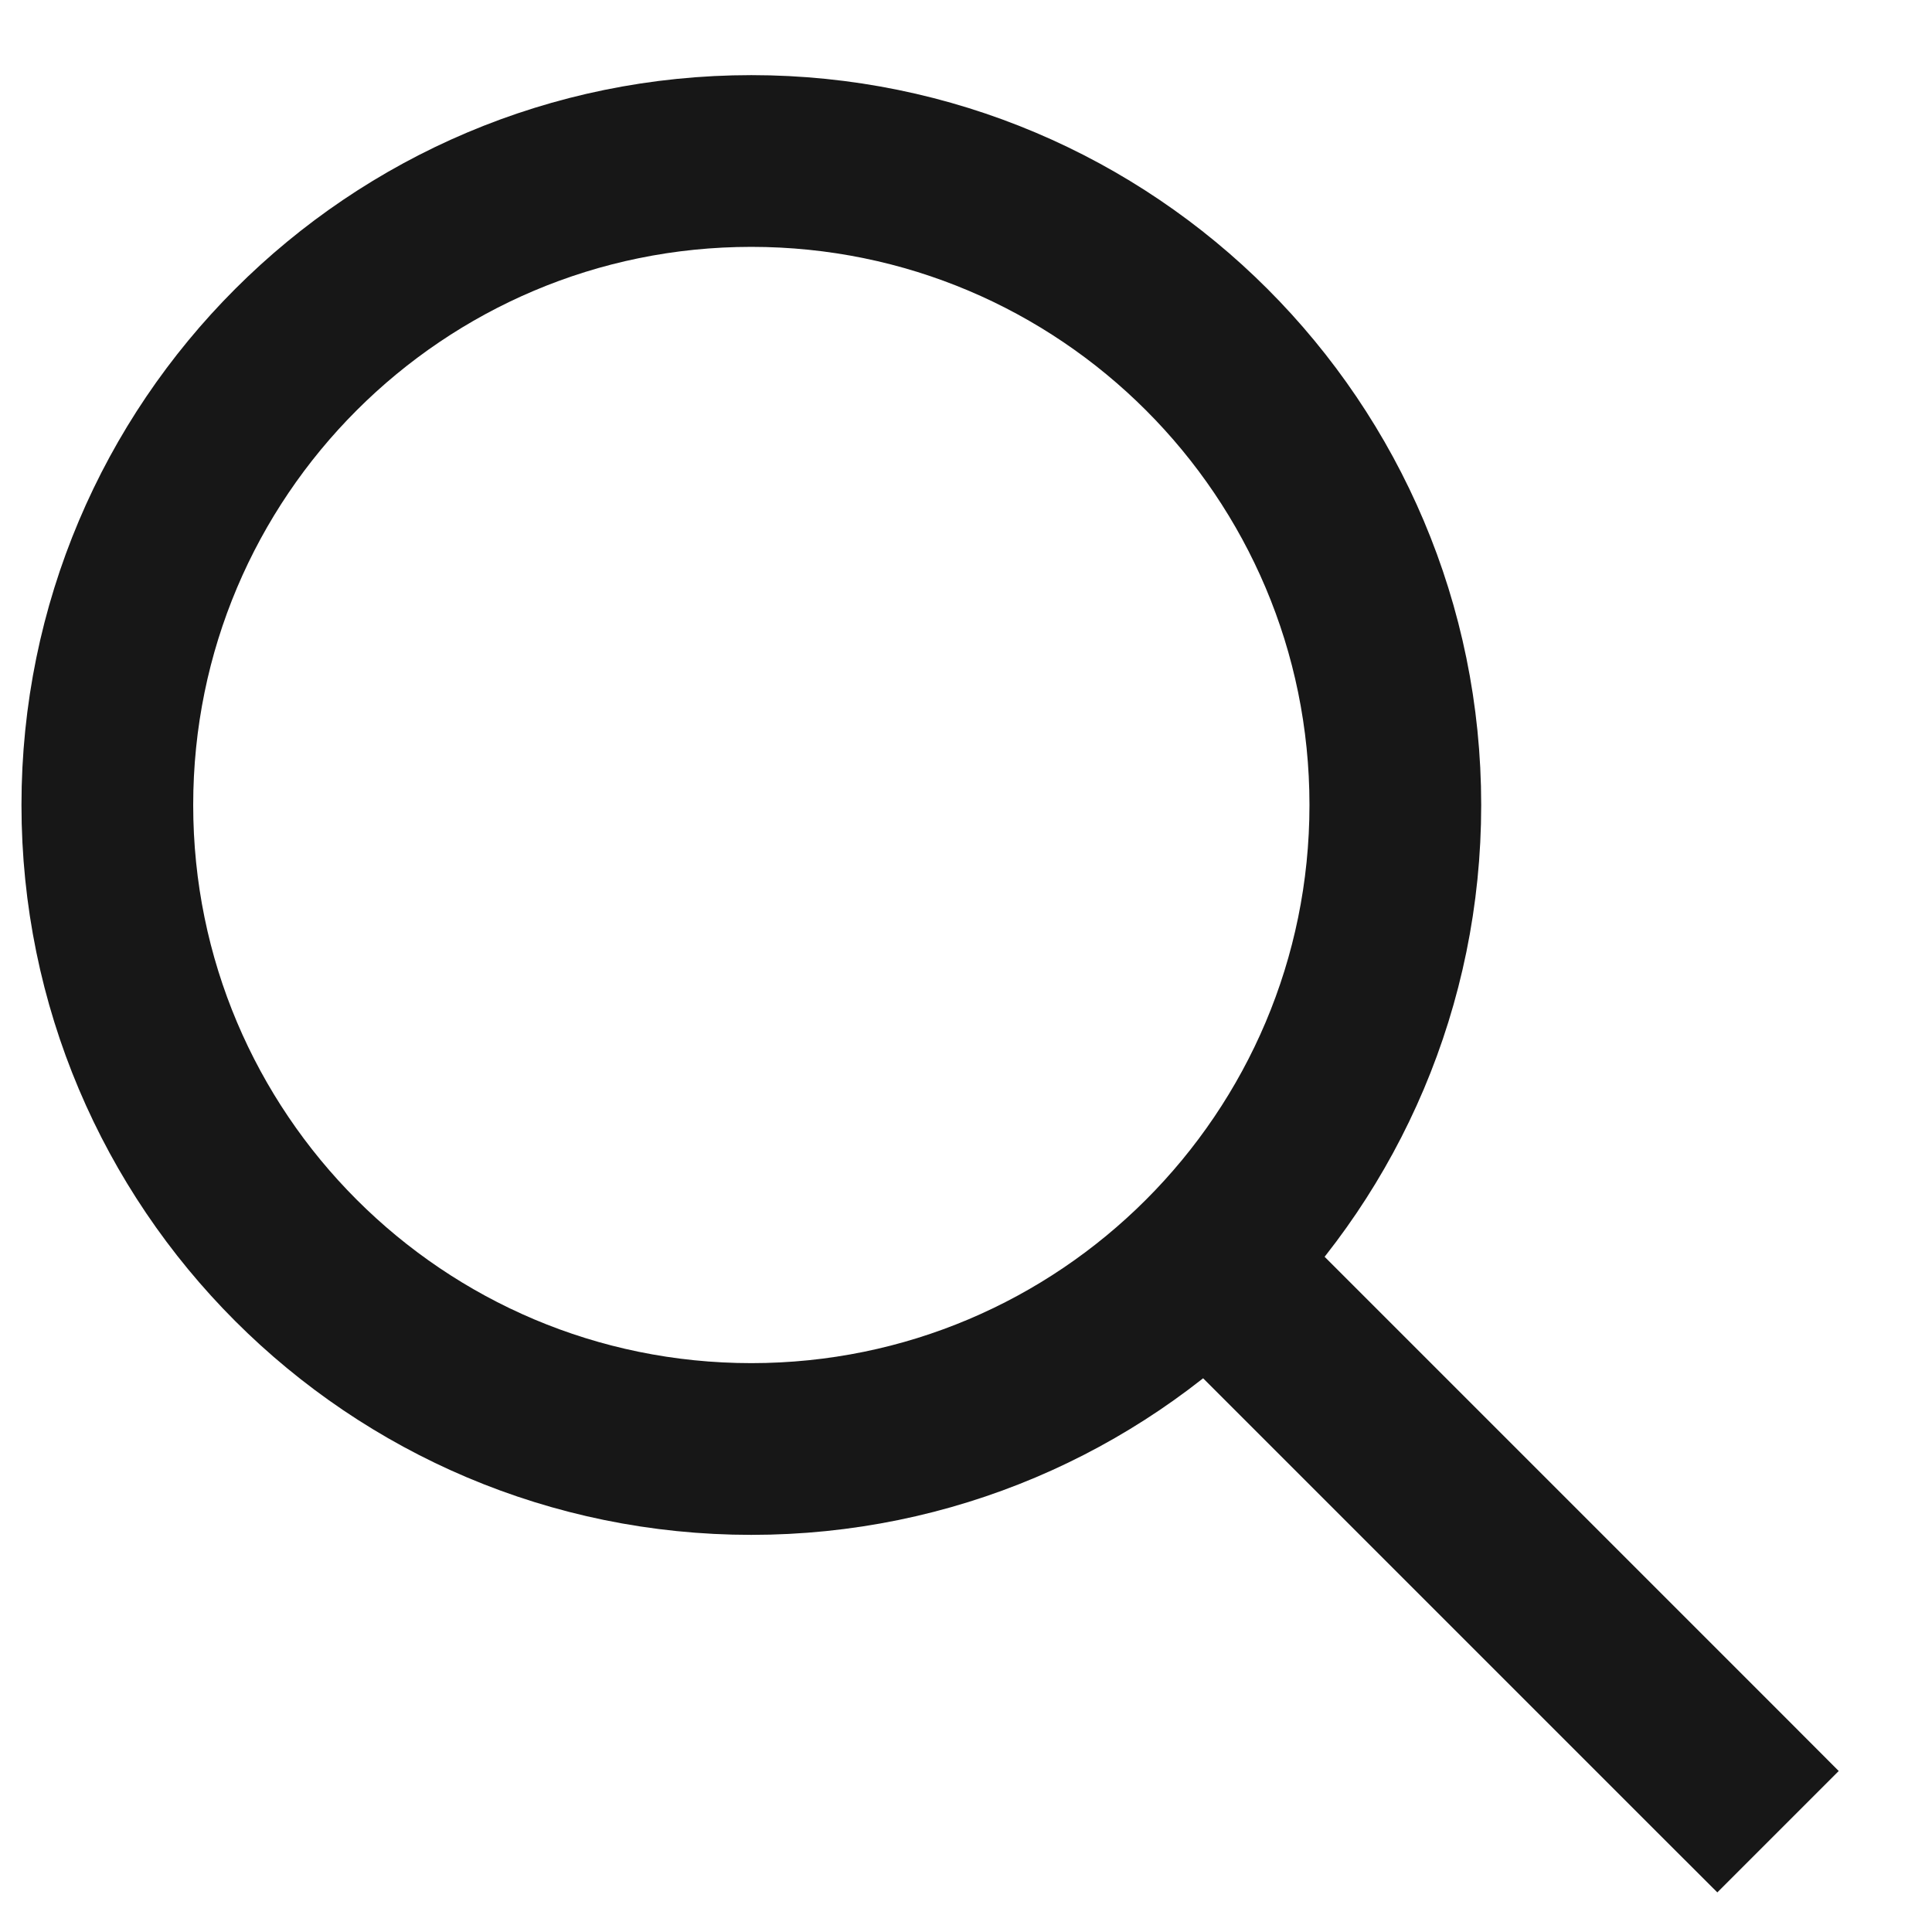
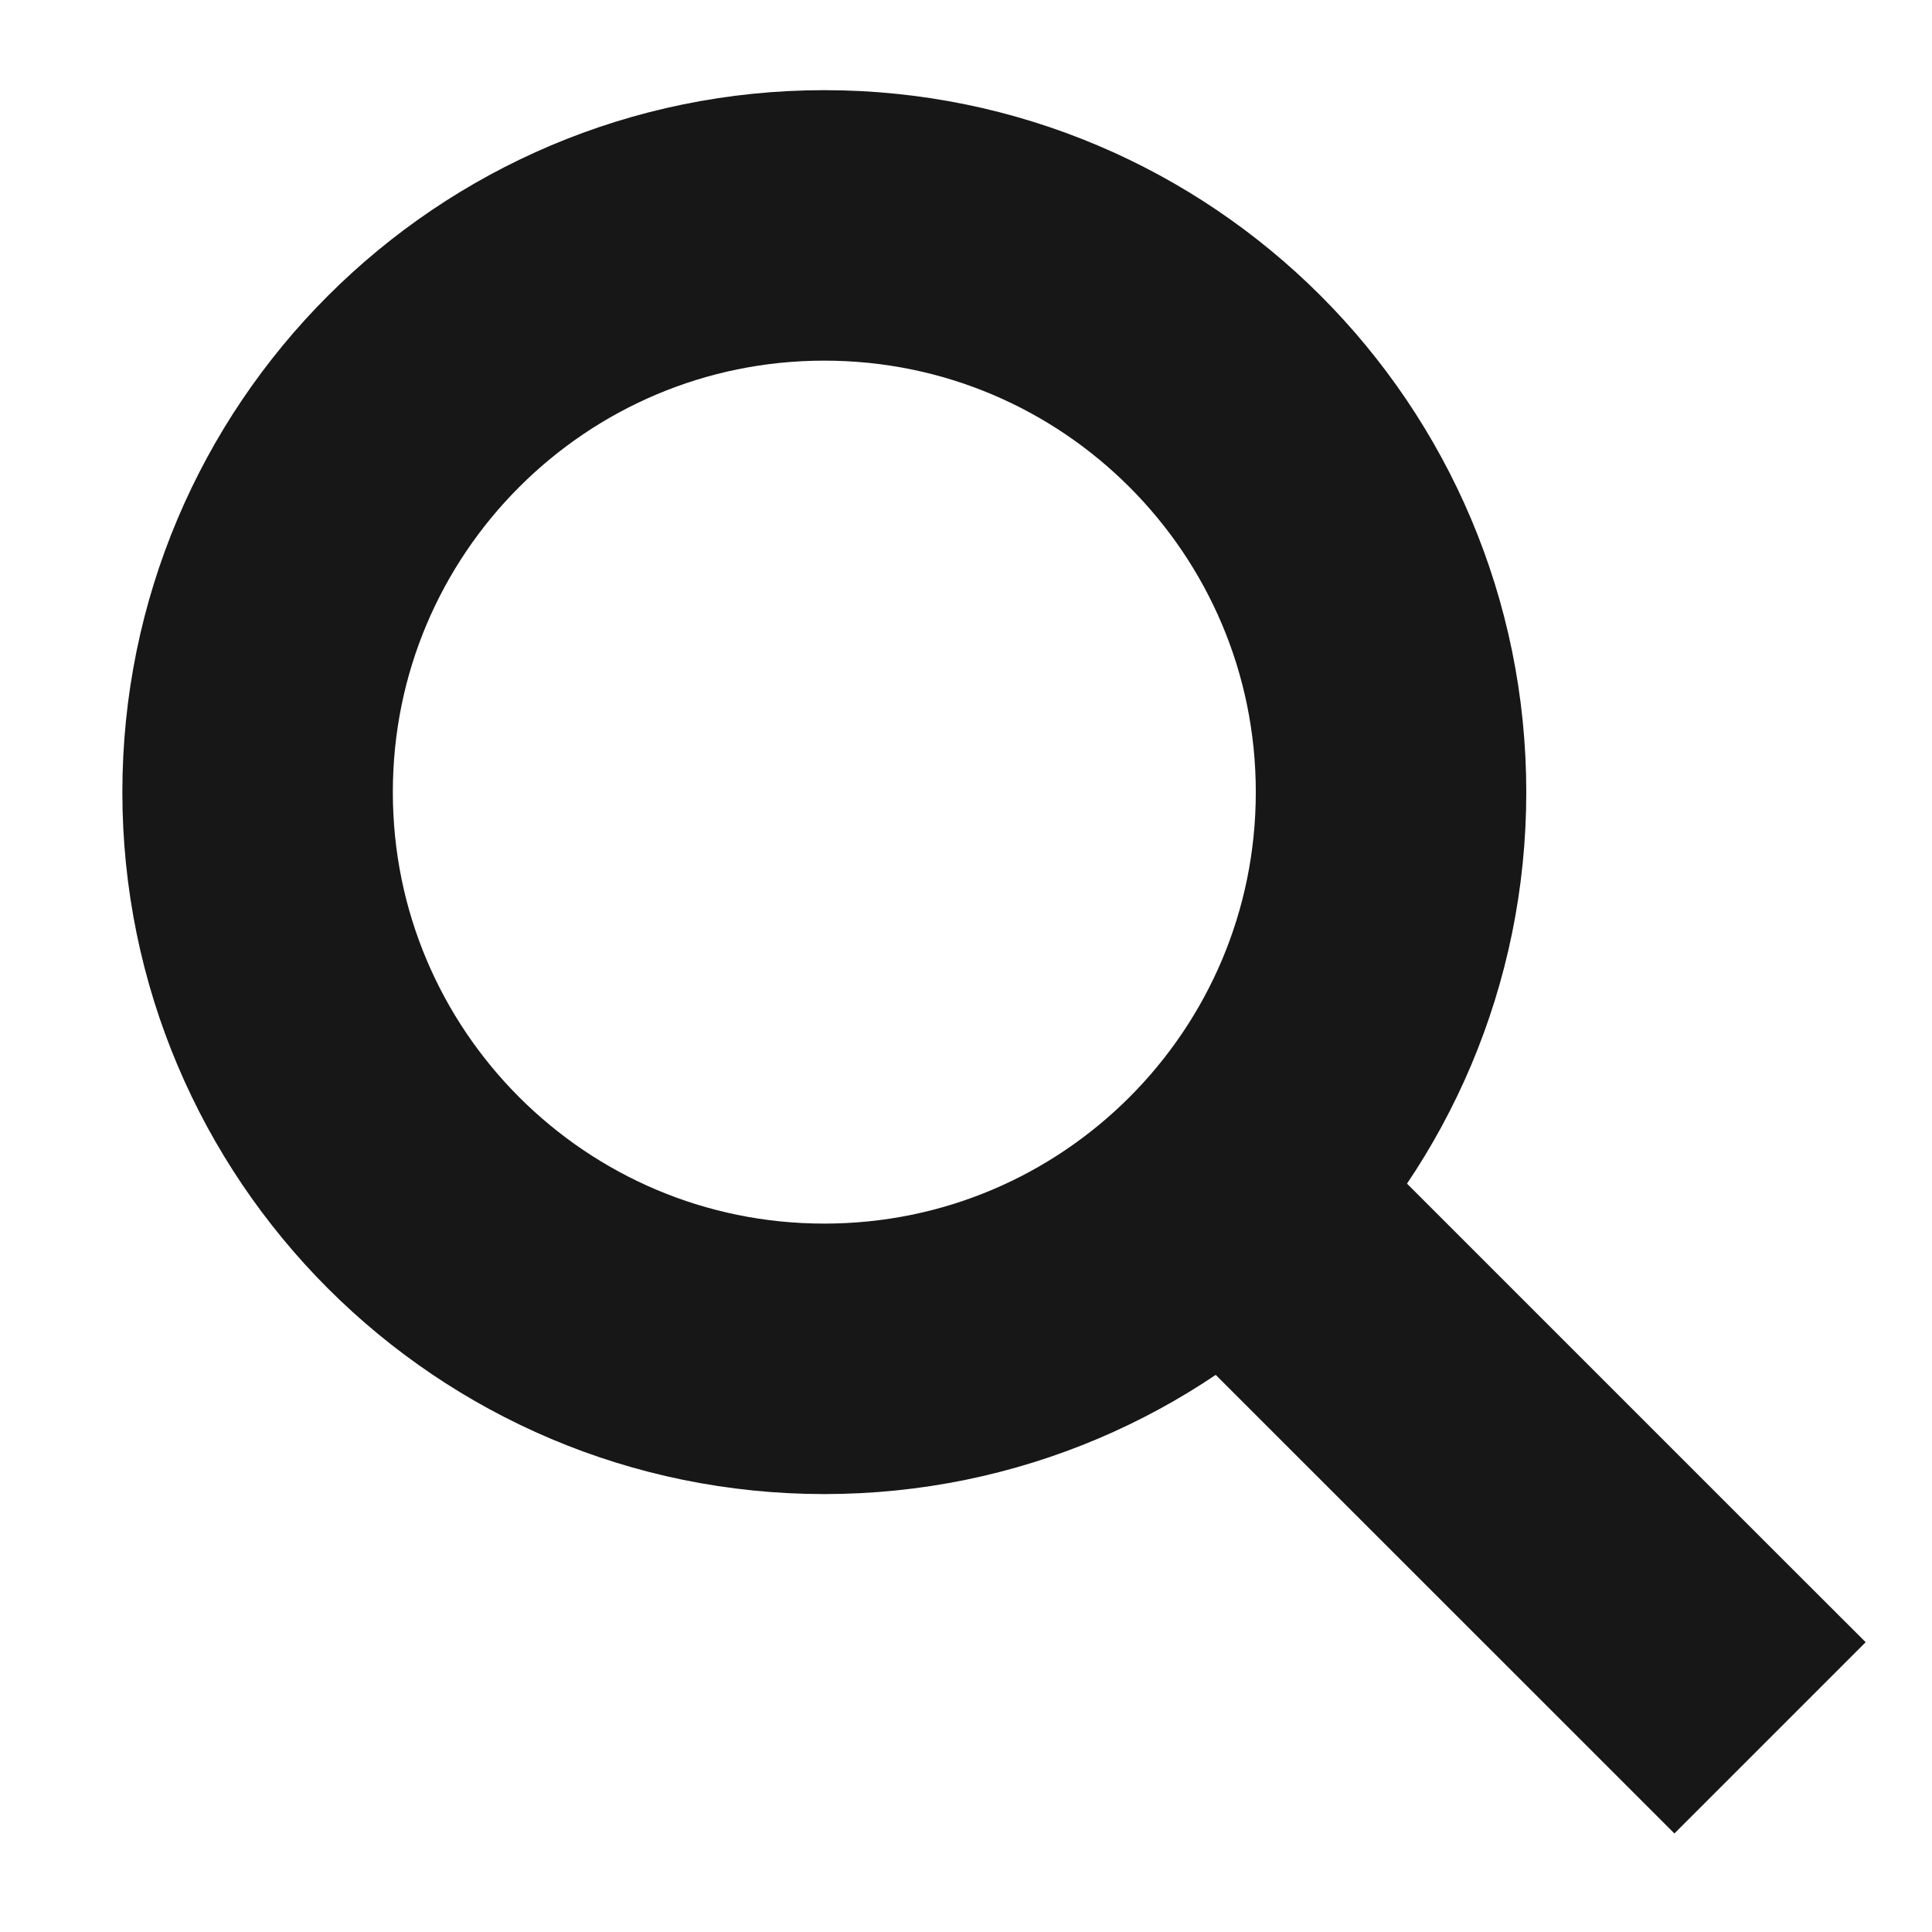
- <svg xmlns="http://www.w3.org/2000/svg" width="18" height="18" viewBox="0 0 18 18" fill="none">
-   <path d="M7 13.5C10.314 13.5 13 10.814 13 7.5C13 4.186 10.314 1.5 7 1.5C3.686 1.5 1 4.186 1 7.5C1 10.814 3.686 13.5 7 13.5Z" stroke="#171717" stroke-width="1.6" stroke-linecap="round" stroke-linejoin="round" />
-   <path d="M15.434 17.066L16 17.631L17.131 16.5L16.566 15.934L15.434 17.066ZM12.066 11.434L11.5 10.869L10.369 12L10.934 12.566L12.066 11.434ZM16.566 15.934L12.066 11.434L10.934 12.566L15.434 17.066L16.566 15.934Z" fill="#171717" />
+ <svg xmlns="http://www.w3.org/2000/svg" width="15" height="15" viewBox="0 0 15 15" fill="none">
+   <path d="M6.4 10.55C8.83 10.55 10.8 8.58 10.8 6.15C10.8 3.72 8.83 1.75 6.4 1.75C3.97 1.75 2 3.72 2 6.15C2 8.58 3.97 10.55 6.4 10.55Z" stroke="#171717" stroke-width="2.1" stroke-linecap="round" stroke-linejoin="round" />
+   <path d="M12.258 13.493L13 14.235L14.485 12.75L13.742 12.008L12.258 13.493ZM10.442 8.708L9.7 7.965L8.215 9.45L8.957 10.193L10.442 8.708ZM13.742 12.008L10.442 8.708L8.957 10.193L12.258 13.493L13.742 12.008Z" fill="#171717" />
</svg>
